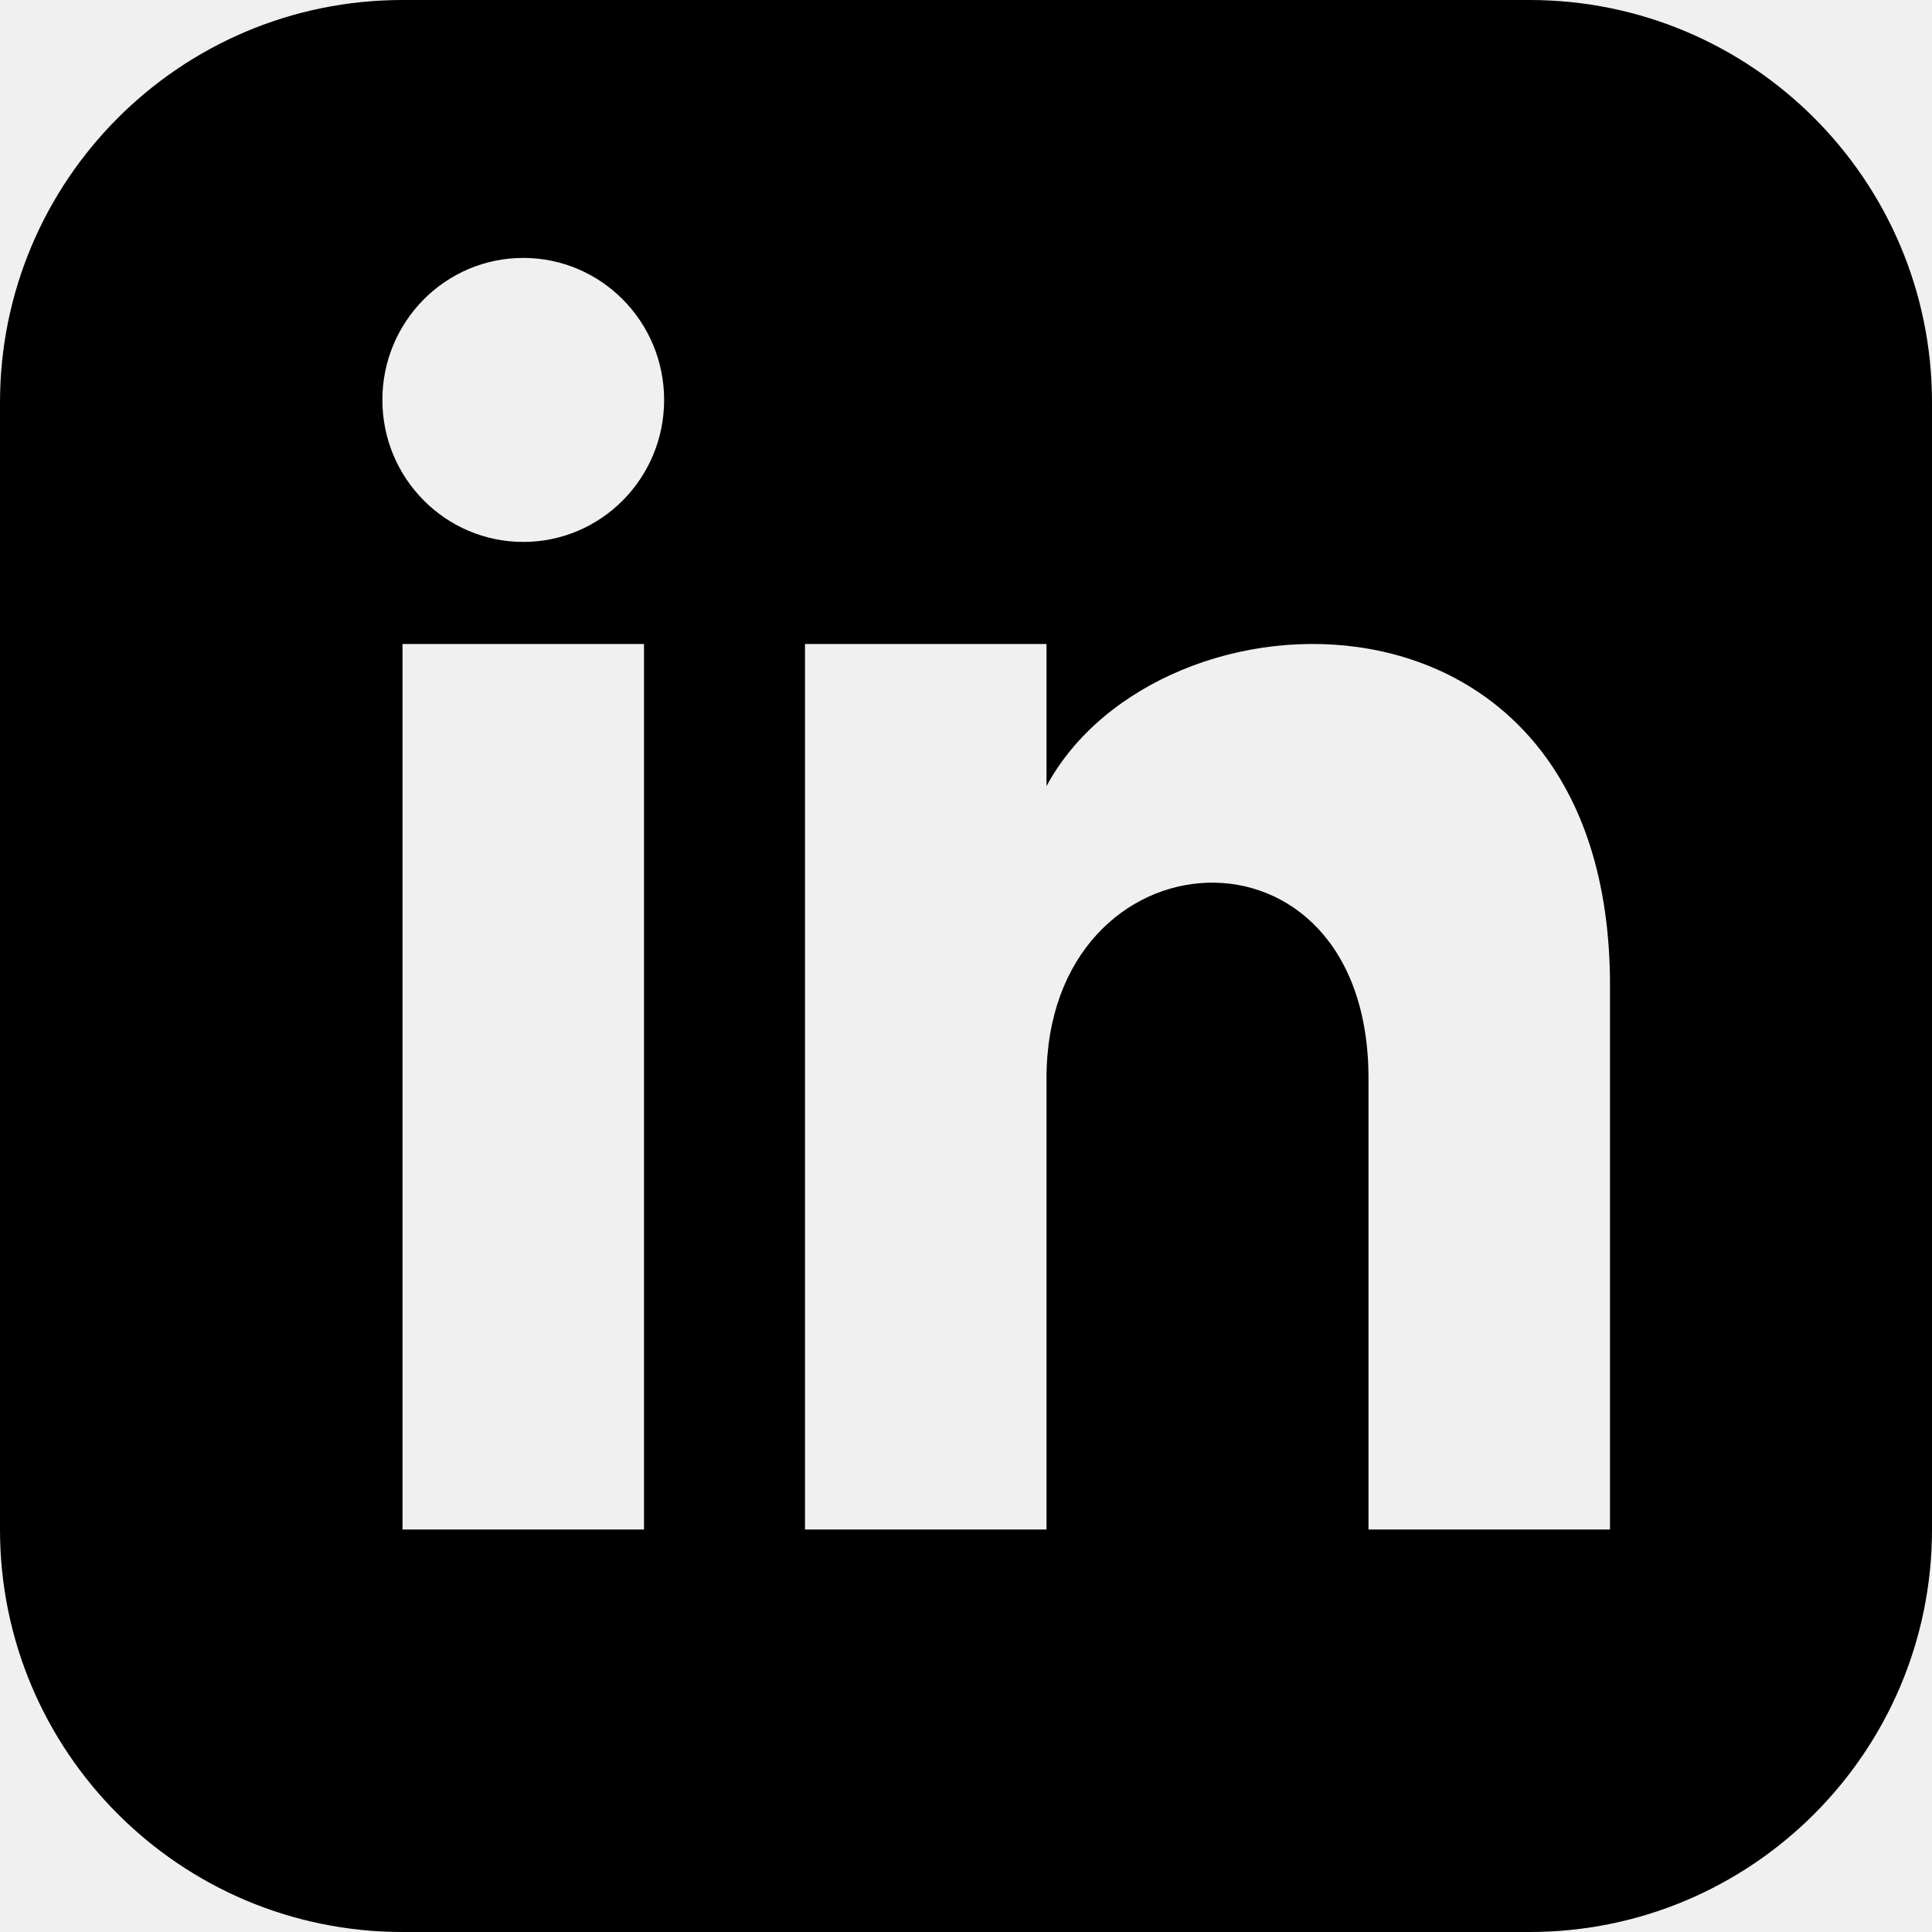
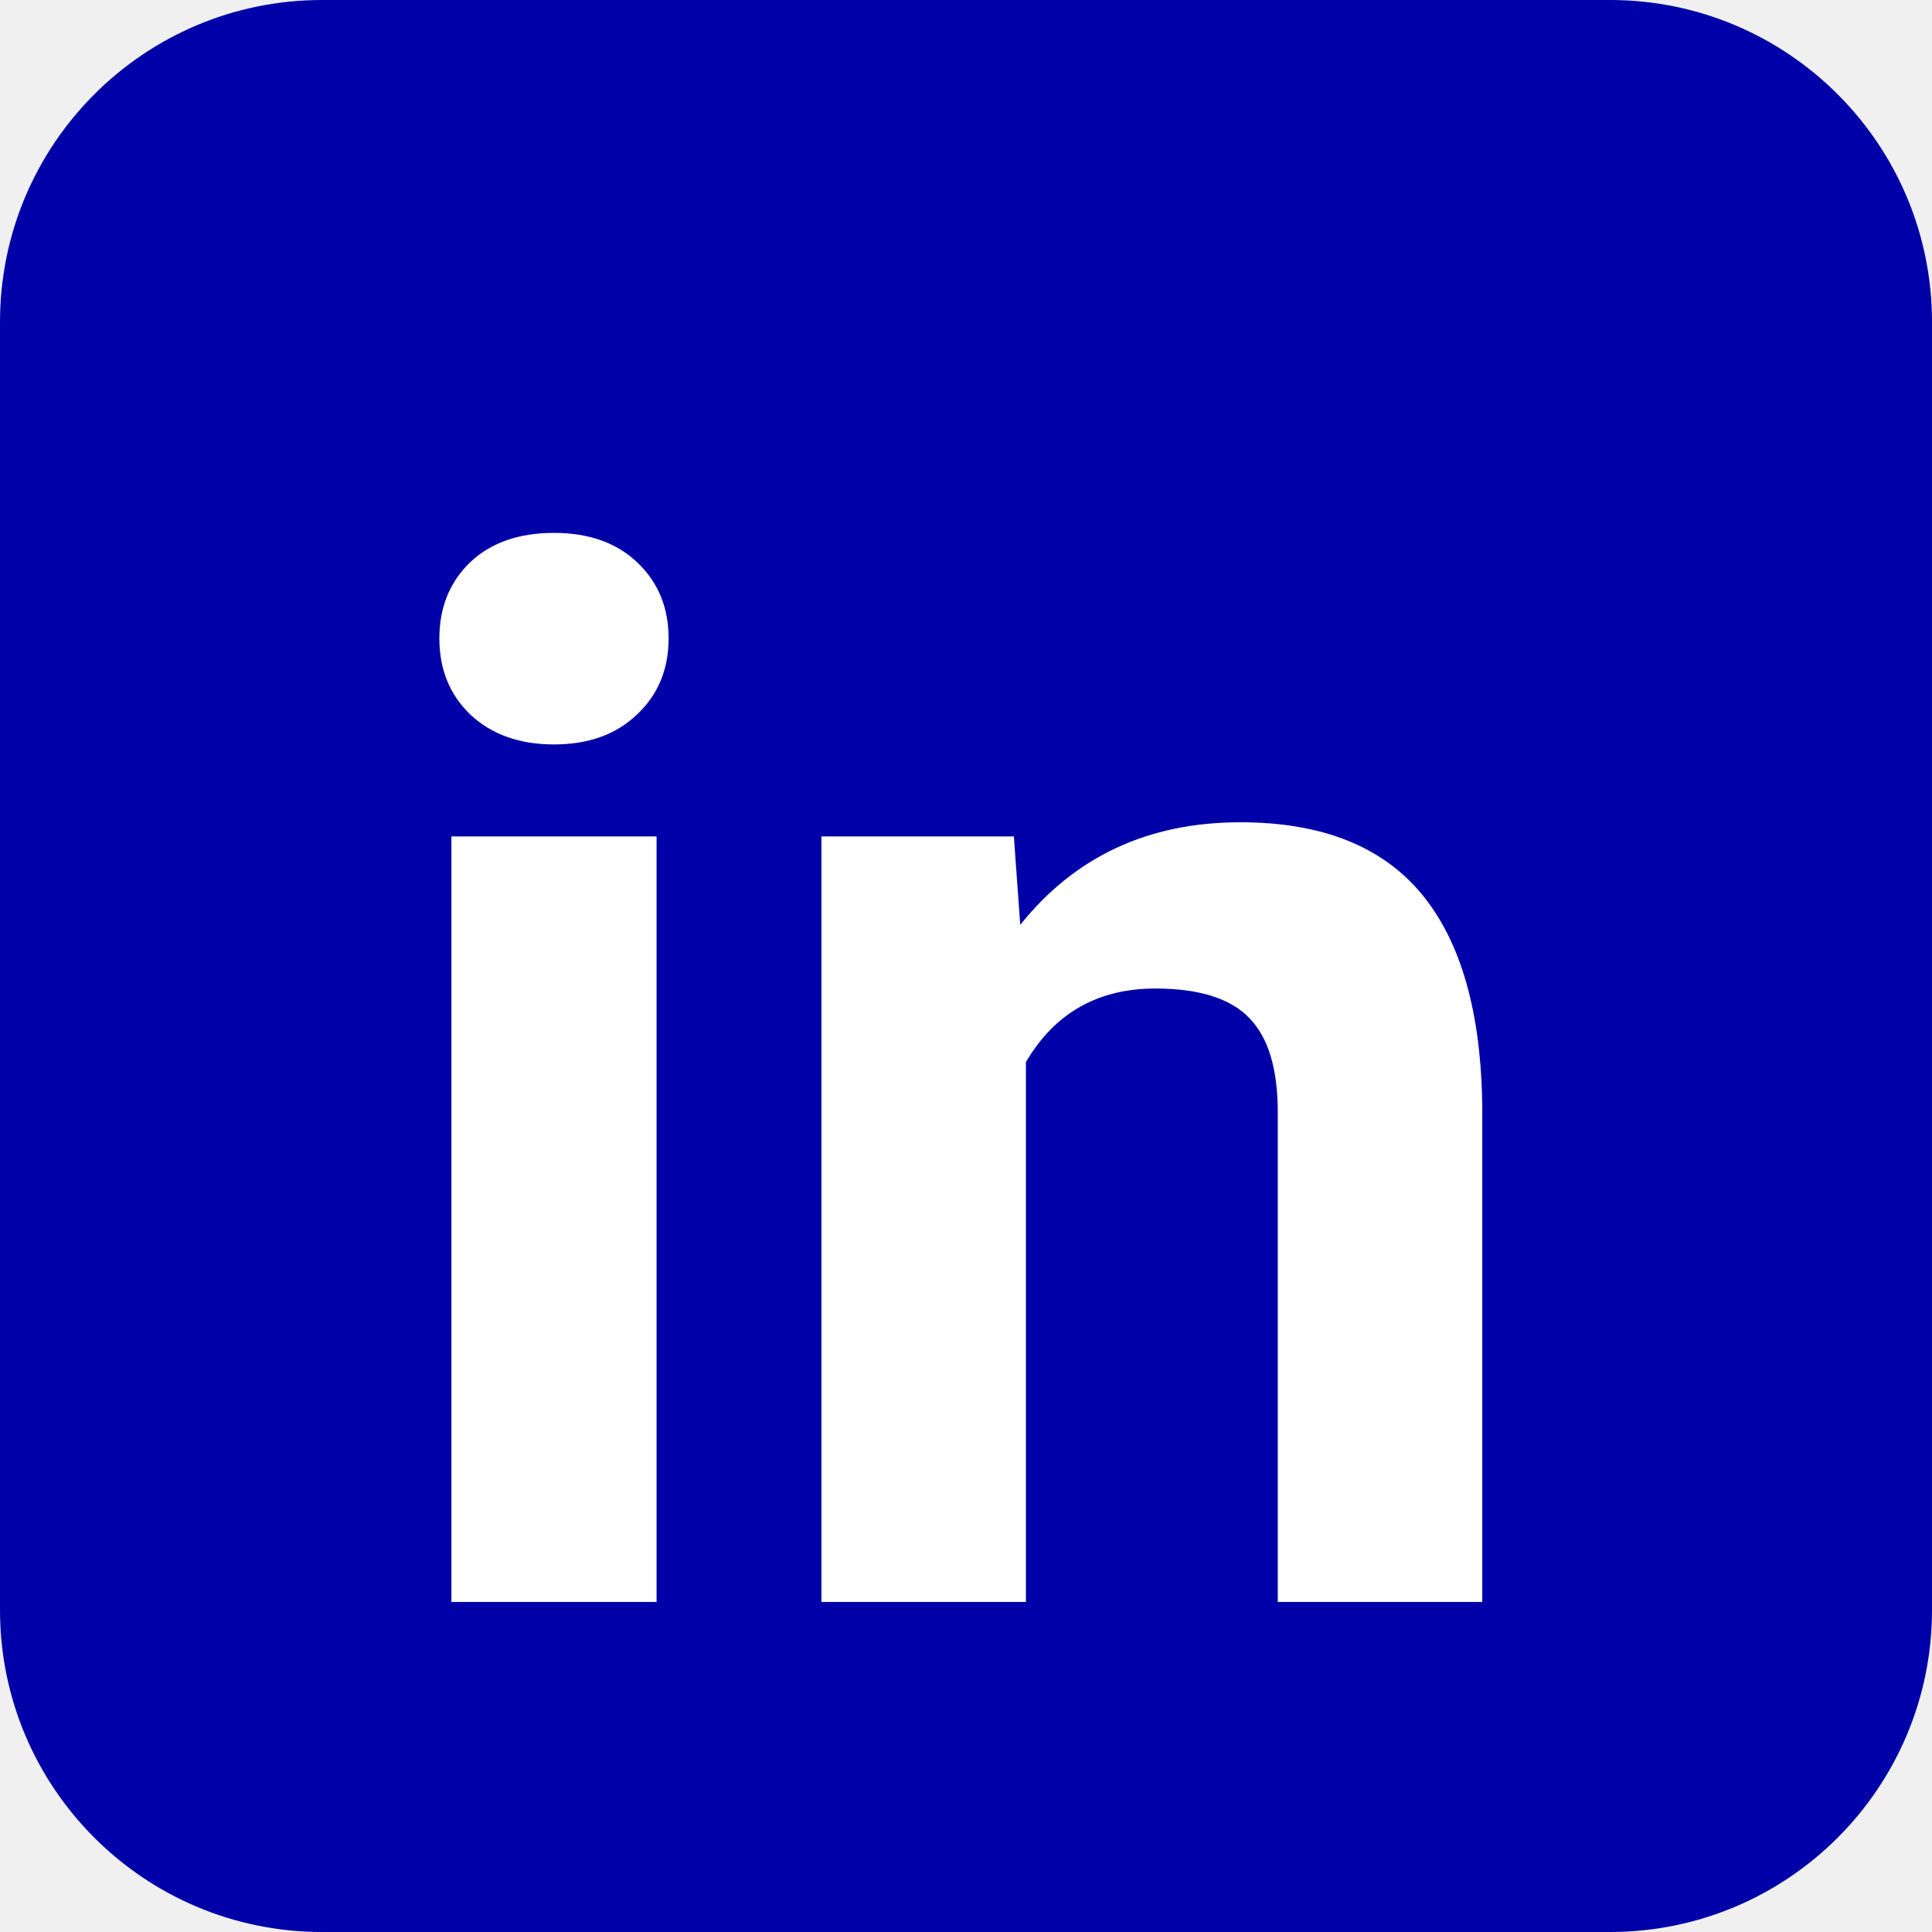
- <svg xmlns="http://www.w3.org/2000/svg" width="24" height="24" viewBox="0 0 24 24">
-   <path d="M19 0h-14c-2.761 0-5 2.239-5 5v14c0 2.761 2.239 5 5 5h14c2.762 0 5-2.239 5-5v-14c0-2.761-2.238-5-5-5zm-11 19h-3v-11h3v11zm-1.5-12.268c-.966 0-1.75-.79-1.75-1.764s.784-1.764 1.75-1.764 1.75.79 1.75 1.764-.783 1.764-1.75 1.764zm13.5 12.268h-3v-5.604c0-3.368-4-3.113-4 0v5.604h-3v-11h3v1.765c1.396-2.586 7-2.777 7 2.476v6.759z" />
+ <svg xmlns="http://www.w3.org/2000/svg" width="38" height="38" viewBox="0 0 240 240" fill="none">
+   <rect width="240" height="240" rx="40" fill="#0000A9" />
+   <path d="M81.562 199H56.074V103.902H81.562V199ZM54.58 79.293C54.58 75.484 55.84 72.35 58.359 69.889C60.938 67.428 64.424 66.197 68.818 66.197C73.154 66.197 76.611 67.428 79.189 69.889C81.768 72.35 83.057 75.484 83.057 79.293C83.057 83.16 81.738 86.324 79.102 88.785C76.523 91.246 73.096 92.477 68.818 92.477C64.541 92.477 61.084 91.246 58.447 88.785C55.869 86.324 54.58 83.16 54.58 79.293ZM125.947 103.902L126.738 114.889C133.535 106.393 142.646 102.145 154.072 102.145C164.15 102.145 171.65 105.104 176.572 111.021C181.494 116.939 184.014 125.787 184.131 137.564V199H158.73V138.18C158.73 132.789 157.559 128.893 155.215 126.49C152.871 124.029 148.975 122.799 143.525 122.799C136.377 122.799 131.016 125.846 127.441 131.939V199H102.041V103.902H125.947Z" fill="white" />
</svg>
